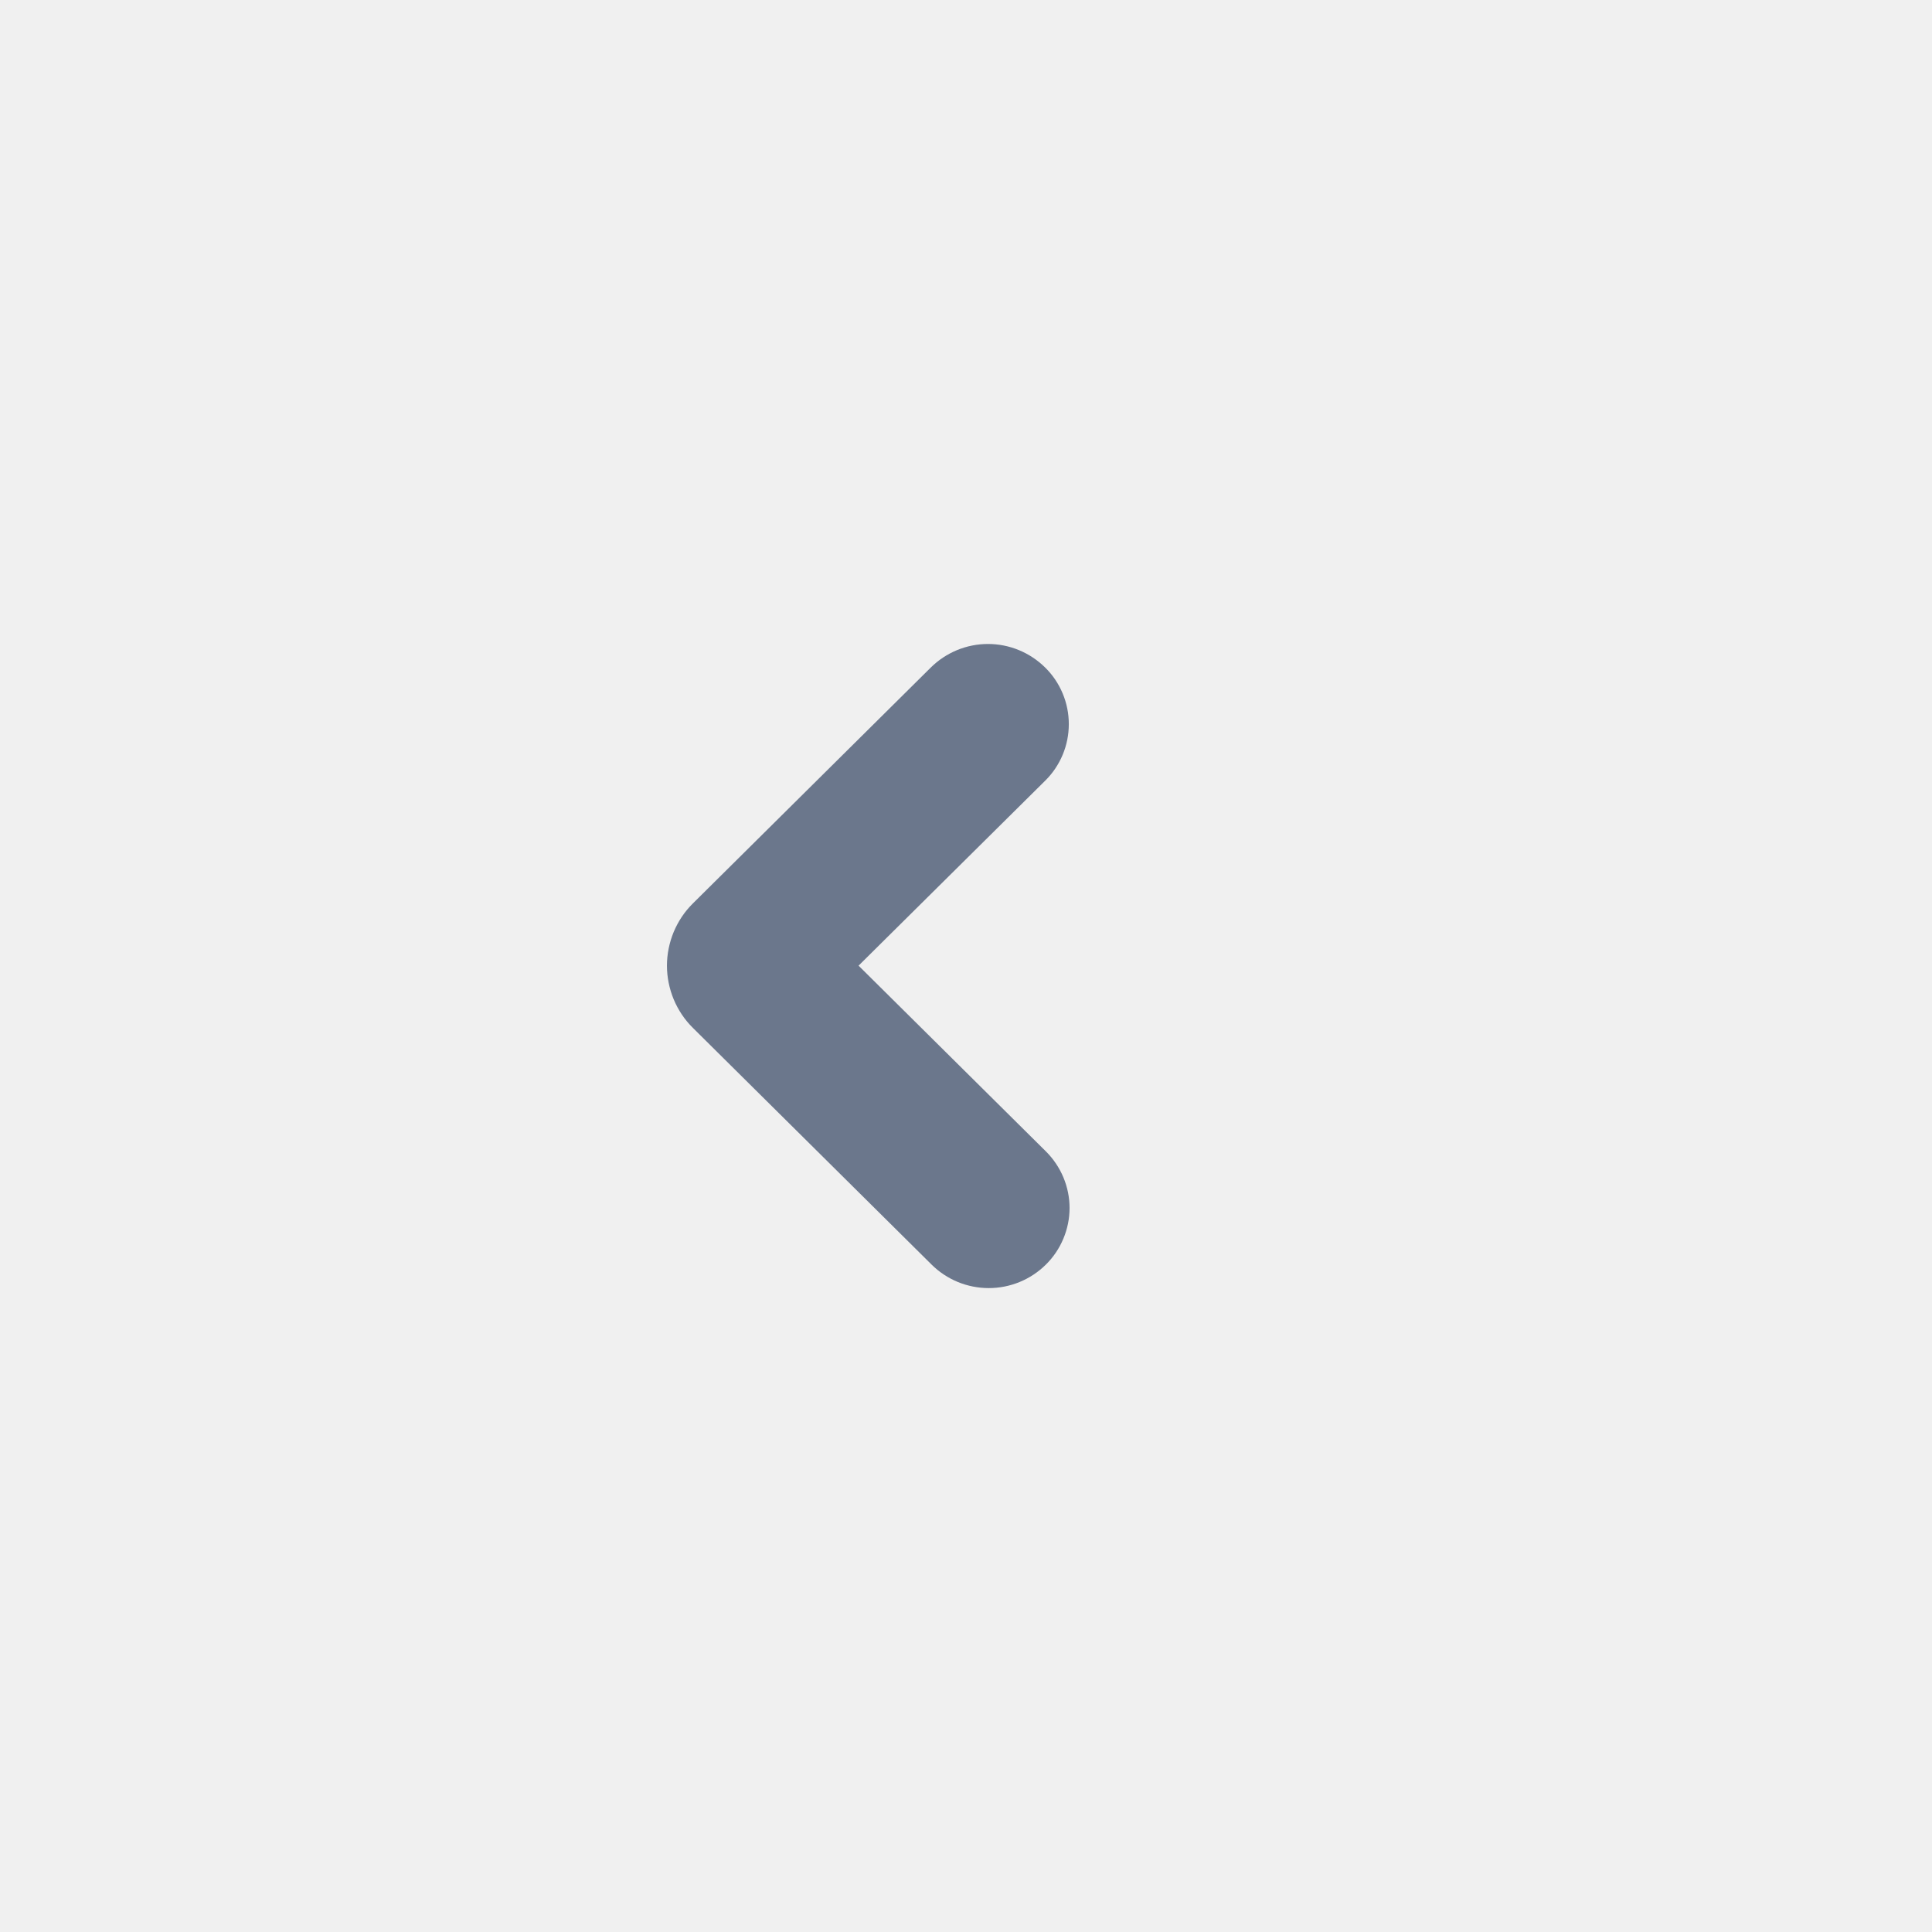
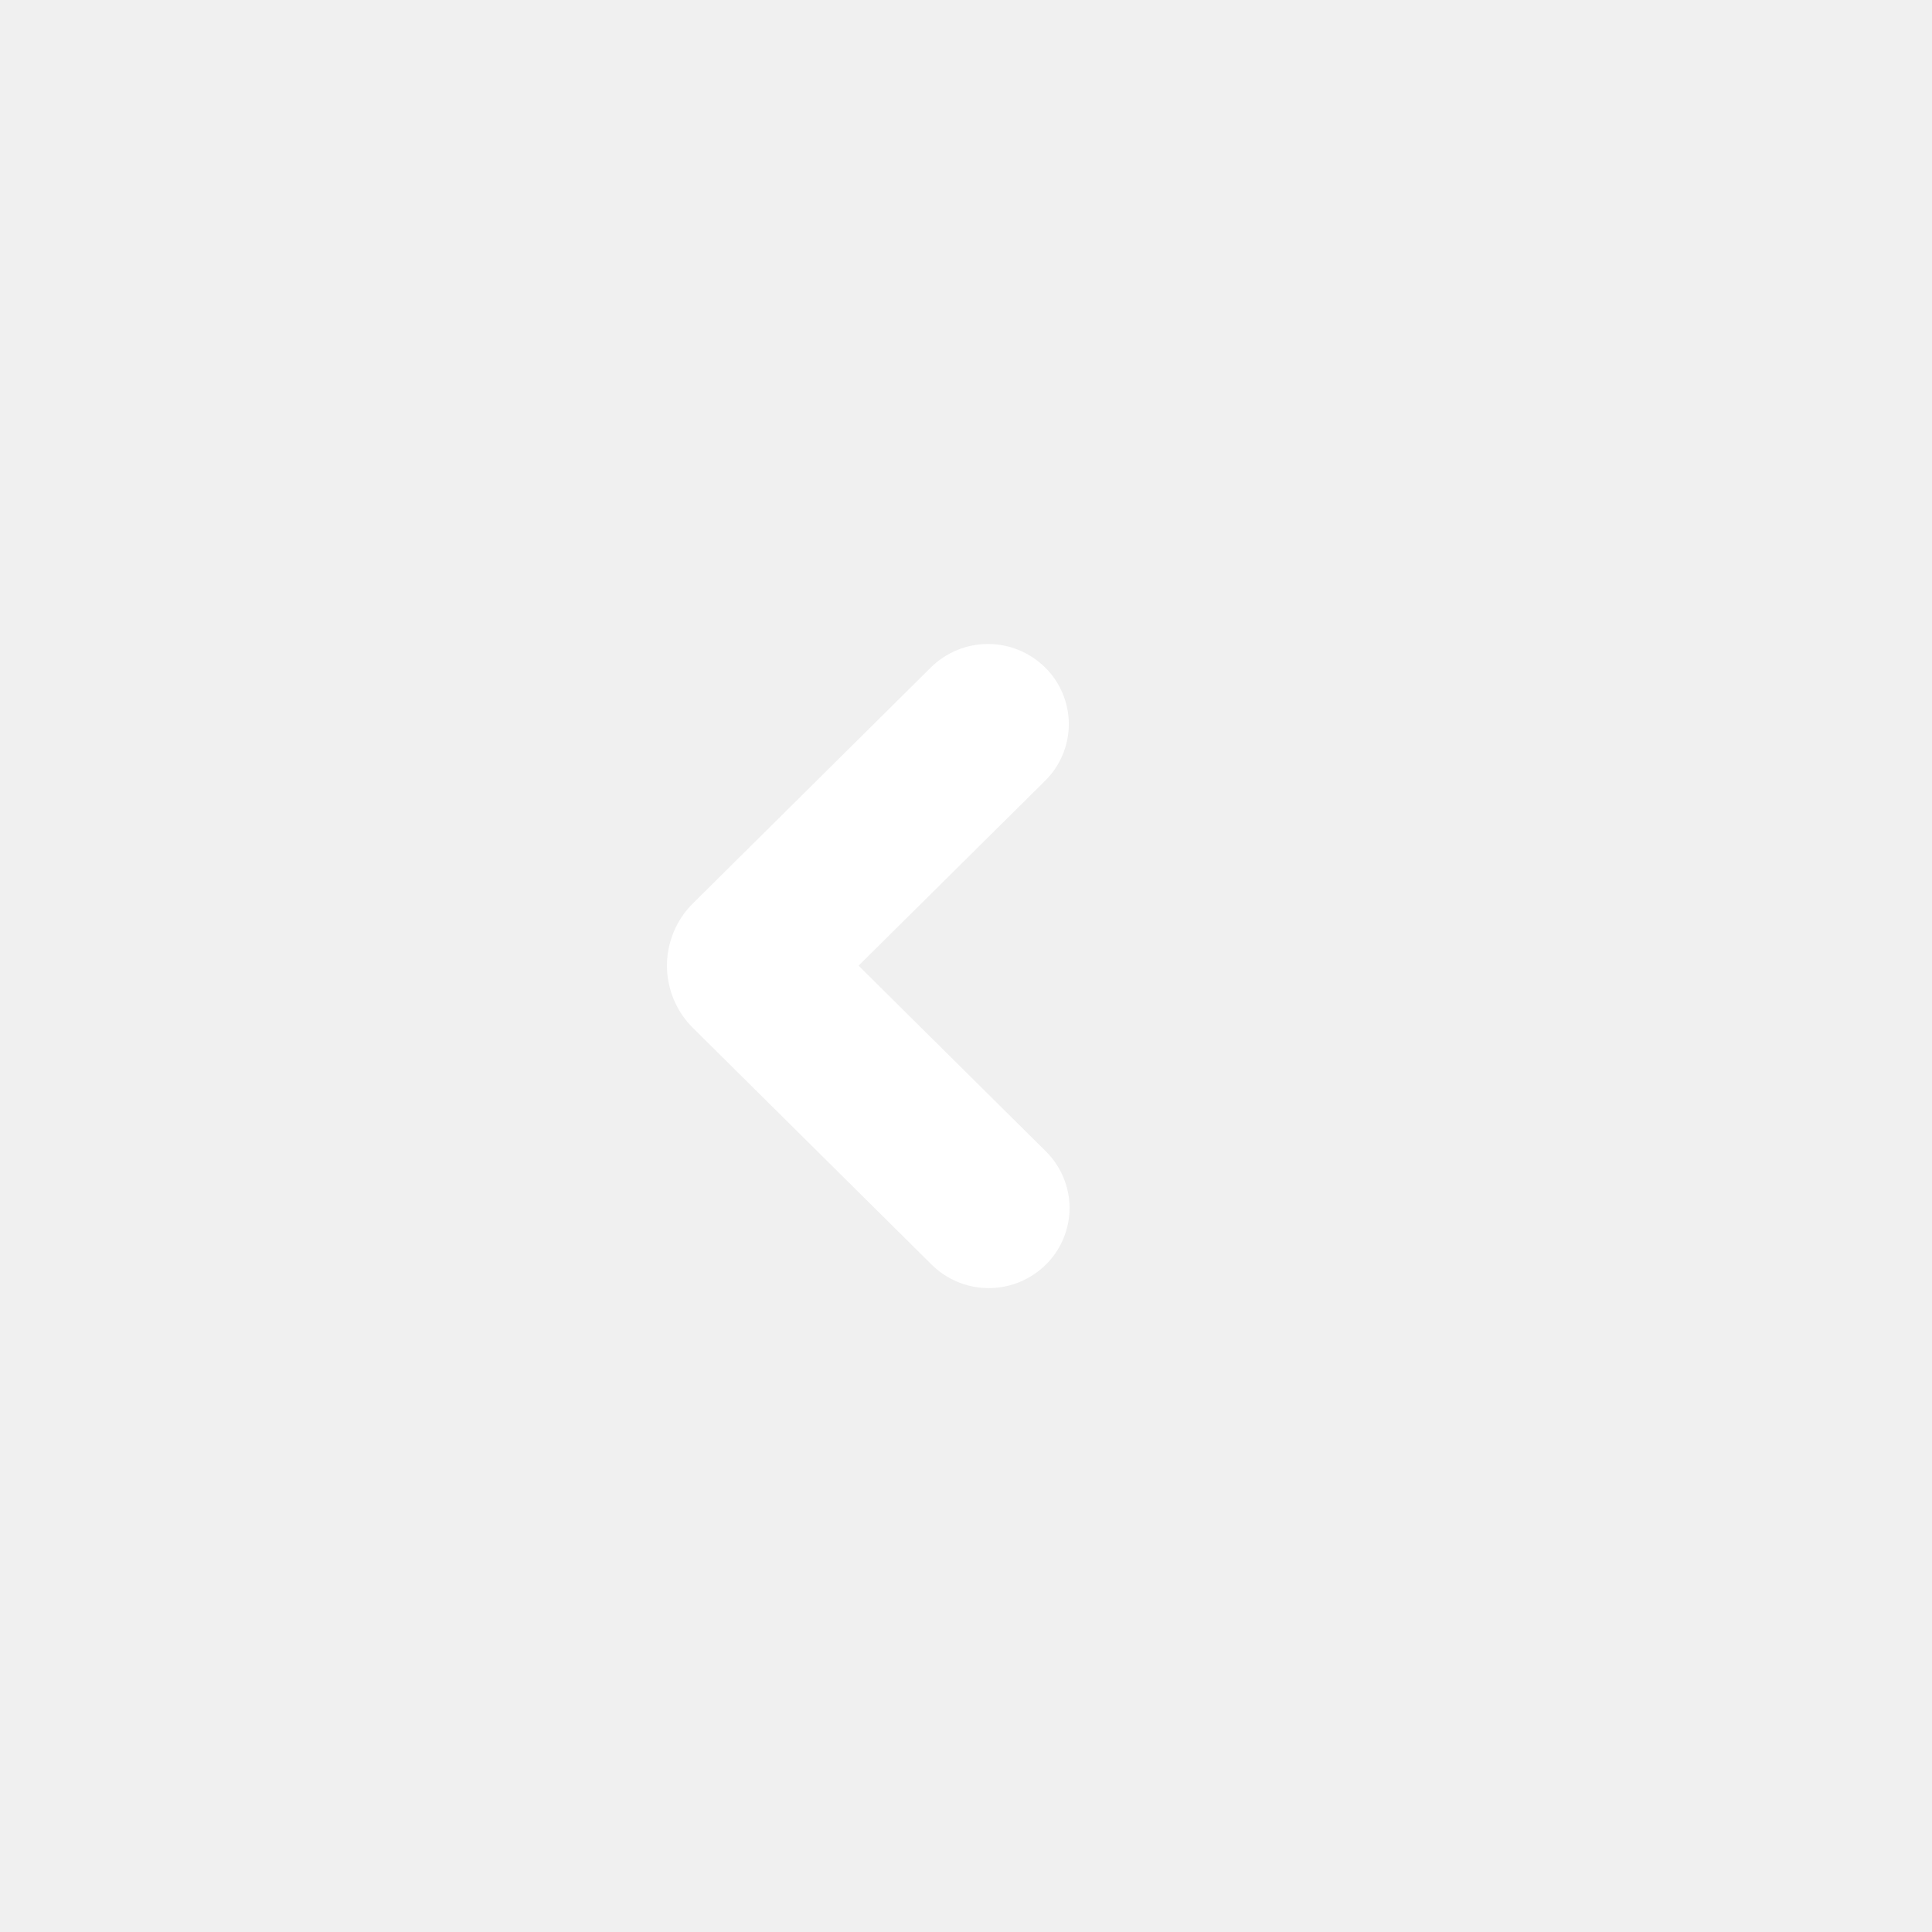
- <svg xmlns="http://www.w3.org/2000/svg" width="28" height="28" viewBox="0 0 28 28" fill="none">
+ <svg xmlns="http://www.w3.org/2000/svg" width="28" height="28" viewBox="0 0 28 28" fill="white">
  <rect width="28" height="28" fill="white" fill-opacity="0.01" />
-   <path fill-rule="evenodd" clip-rule="evenodd" d="M15.157 16.686C15.266 16.794 15.352 16.922 15.411 17.062C15.47 17.203 15.501 17.355 15.501 17.507C15.501 17.66 15.47 17.811 15.411 17.952C15.352 18.093 15.266 18.221 15.157 18.328C14.937 18.546 14.639 18.668 14.33 18.668C14.02 18.668 13.722 18.546 13.502 18.328L10.043 14.898C9.923 14.78 9.829 14.639 9.764 14.484C9.7 14.329 9.666 14.163 9.666 13.995C9.666 13.827 9.7 13.661 9.764 13.506C9.829 13.351 9.923 13.21 10.043 13.092L13.49 9.674C13.711 9.456 14.008 9.333 14.319 9.333C14.629 9.333 14.926 9.456 15.147 9.674C15.256 9.781 15.342 9.909 15.401 10.05C15.46 10.191 15.49 10.342 15.49 10.494C15.49 10.647 15.46 10.798 15.401 10.939C15.342 11.08 15.256 11.208 15.147 11.315L12.443 13.995L15.157 16.686V16.686Z" fill="#6B778C" />
+   <path fill-rule="evenodd" clip-rule="evenodd" d="M15.157 16.686C15.266 16.794 15.352 16.922 15.411 17.062C15.47 17.203 15.501 17.355 15.501 17.507C15.501 17.66 15.47 17.811 15.411 17.952C15.352 18.093 15.266 18.221 15.157 18.328C14.937 18.546 14.639 18.668 14.33 18.668C14.02 18.668 13.722 18.546 13.502 18.328L10.043 14.898C9.923 14.78 9.829 14.639 9.764 14.484C9.7 14.329 9.666 14.163 9.666 13.995C9.666 13.827 9.7 13.661 9.764 13.506C9.829 13.351 9.923 13.21 10.043 13.092L13.49 9.674C13.711 9.456 14.008 9.333 14.319 9.333C14.629 9.333 14.926 9.456 15.147 9.674C15.256 9.781 15.342 9.909 15.401 10.05C15.46 10.191 15.49 10.342 15.49 10.494C15.49 10.647 15.46 10.798 15.401 10.939C15.342 11.08 15.256 11.208 15.147 11.315L12.443 13.995L15.157 16.686V16.686Z" fill="white" />
</svg>
